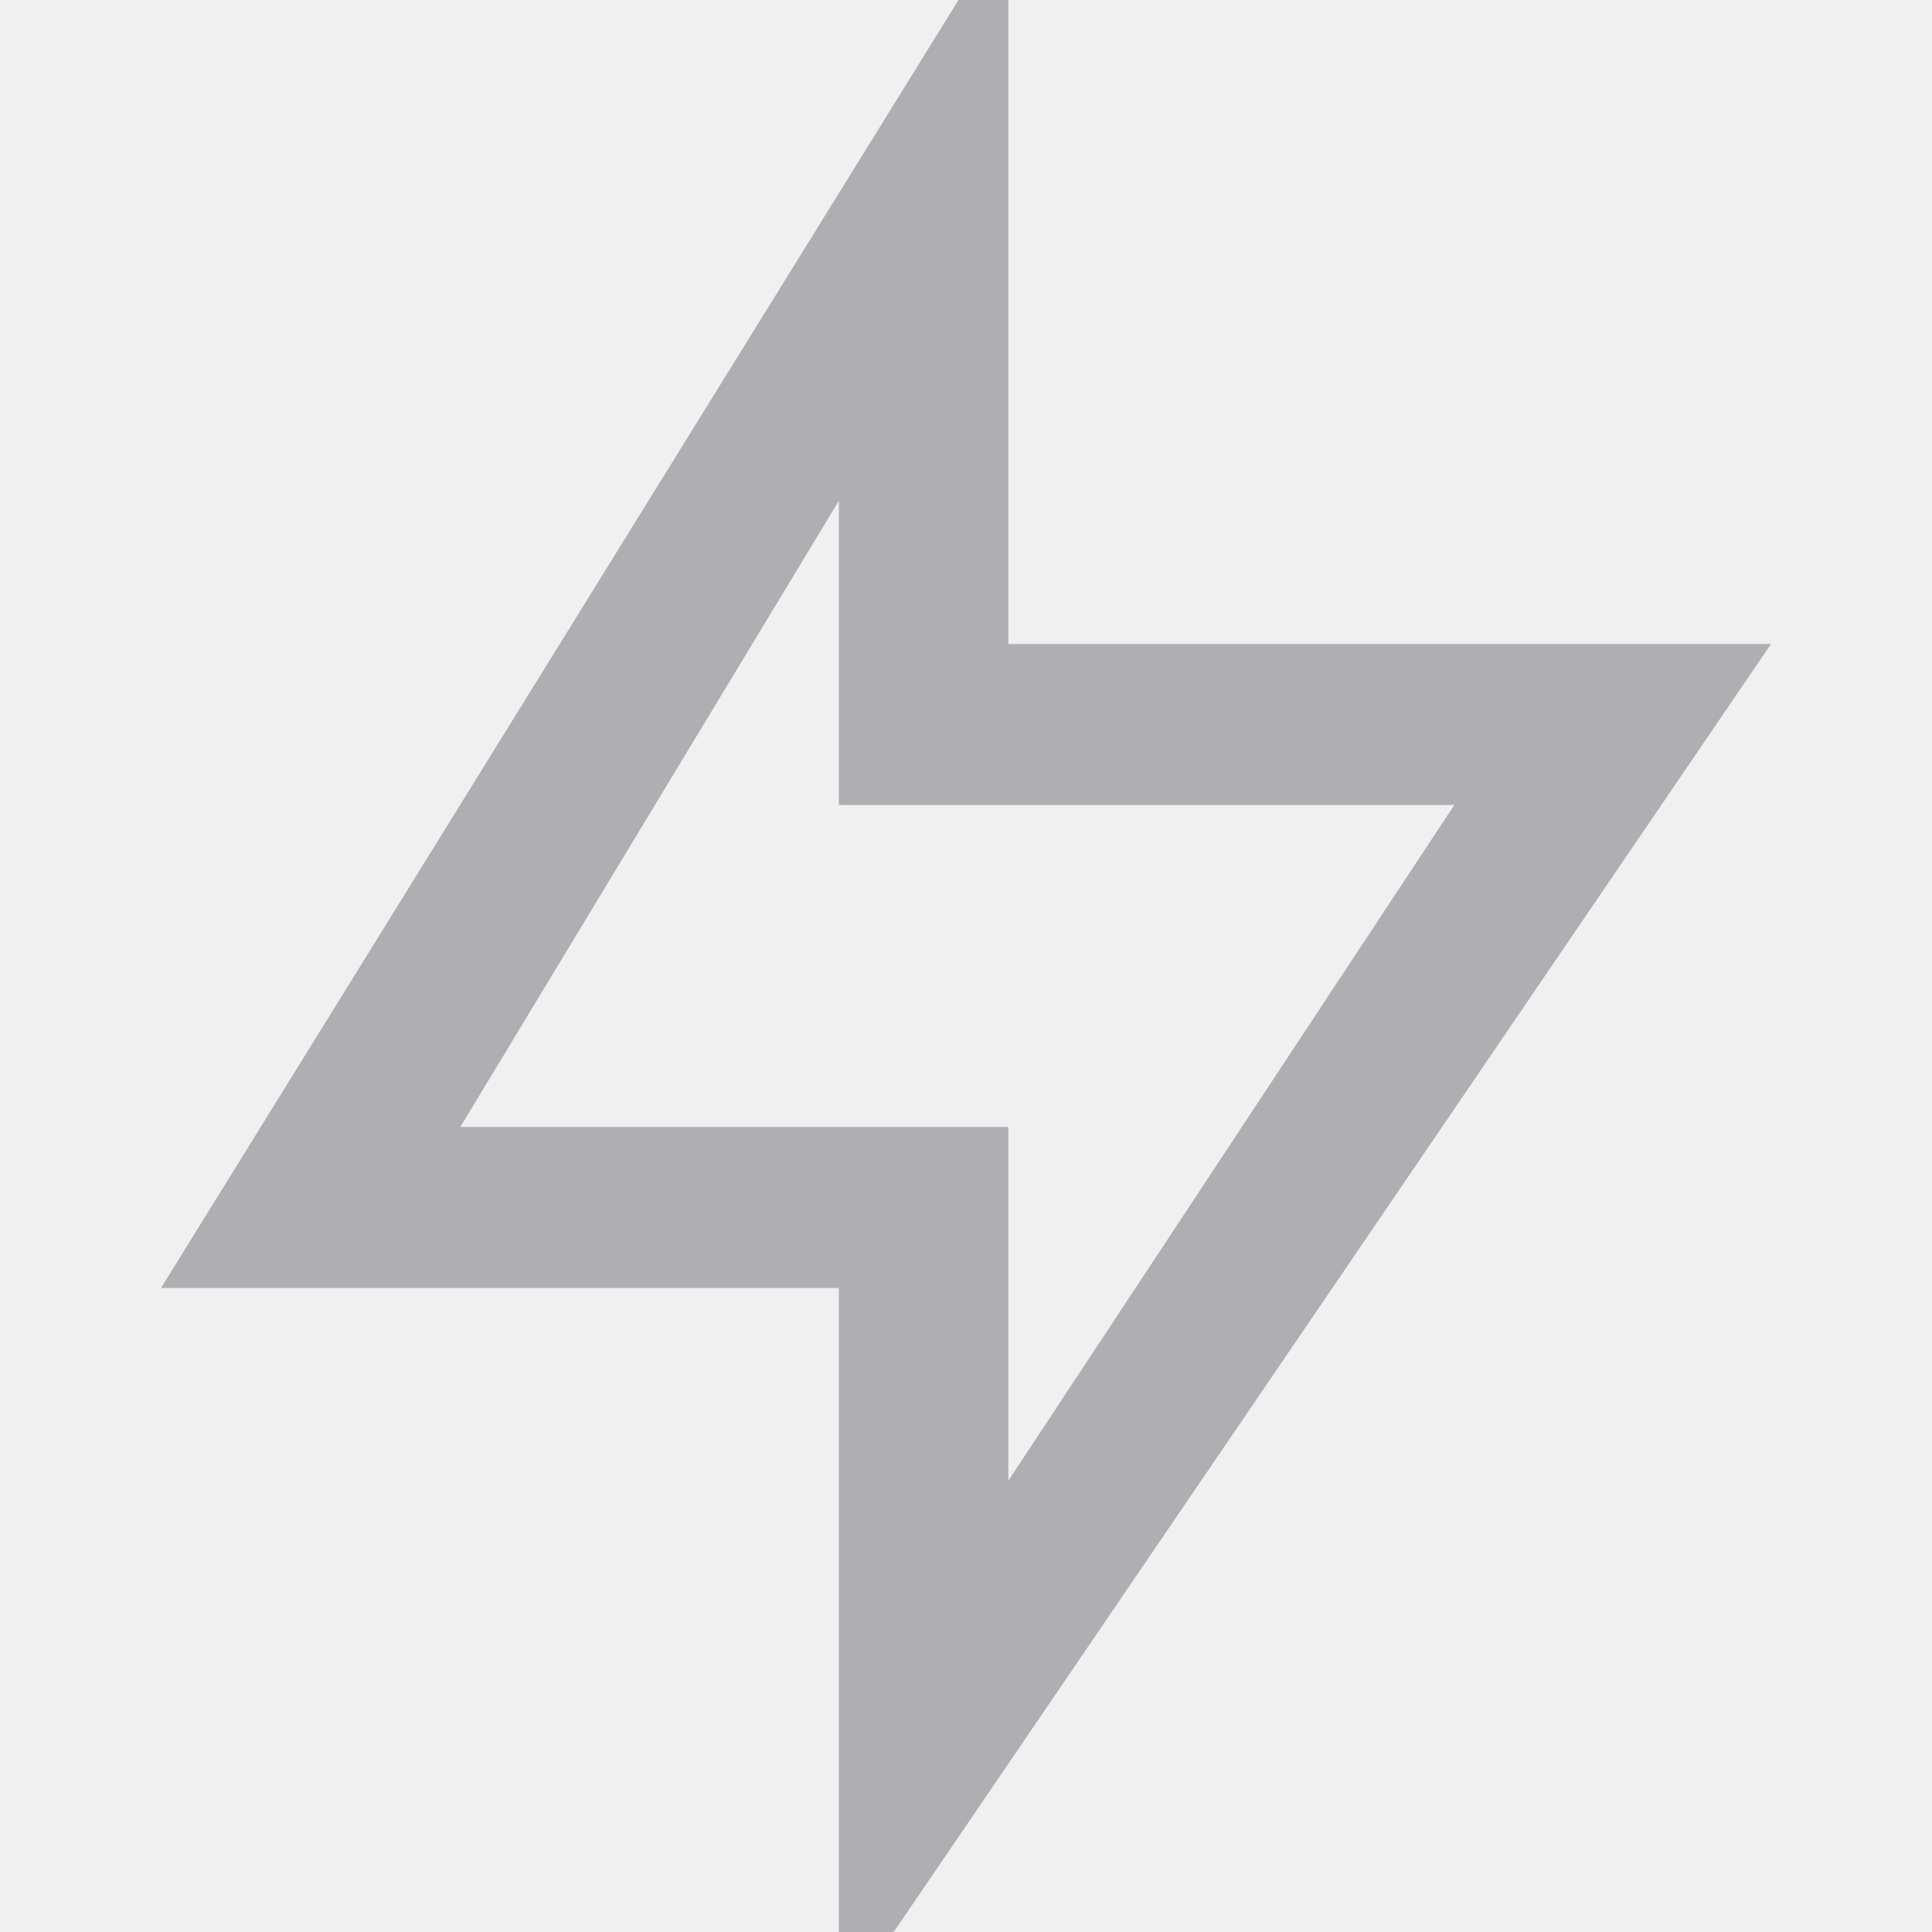
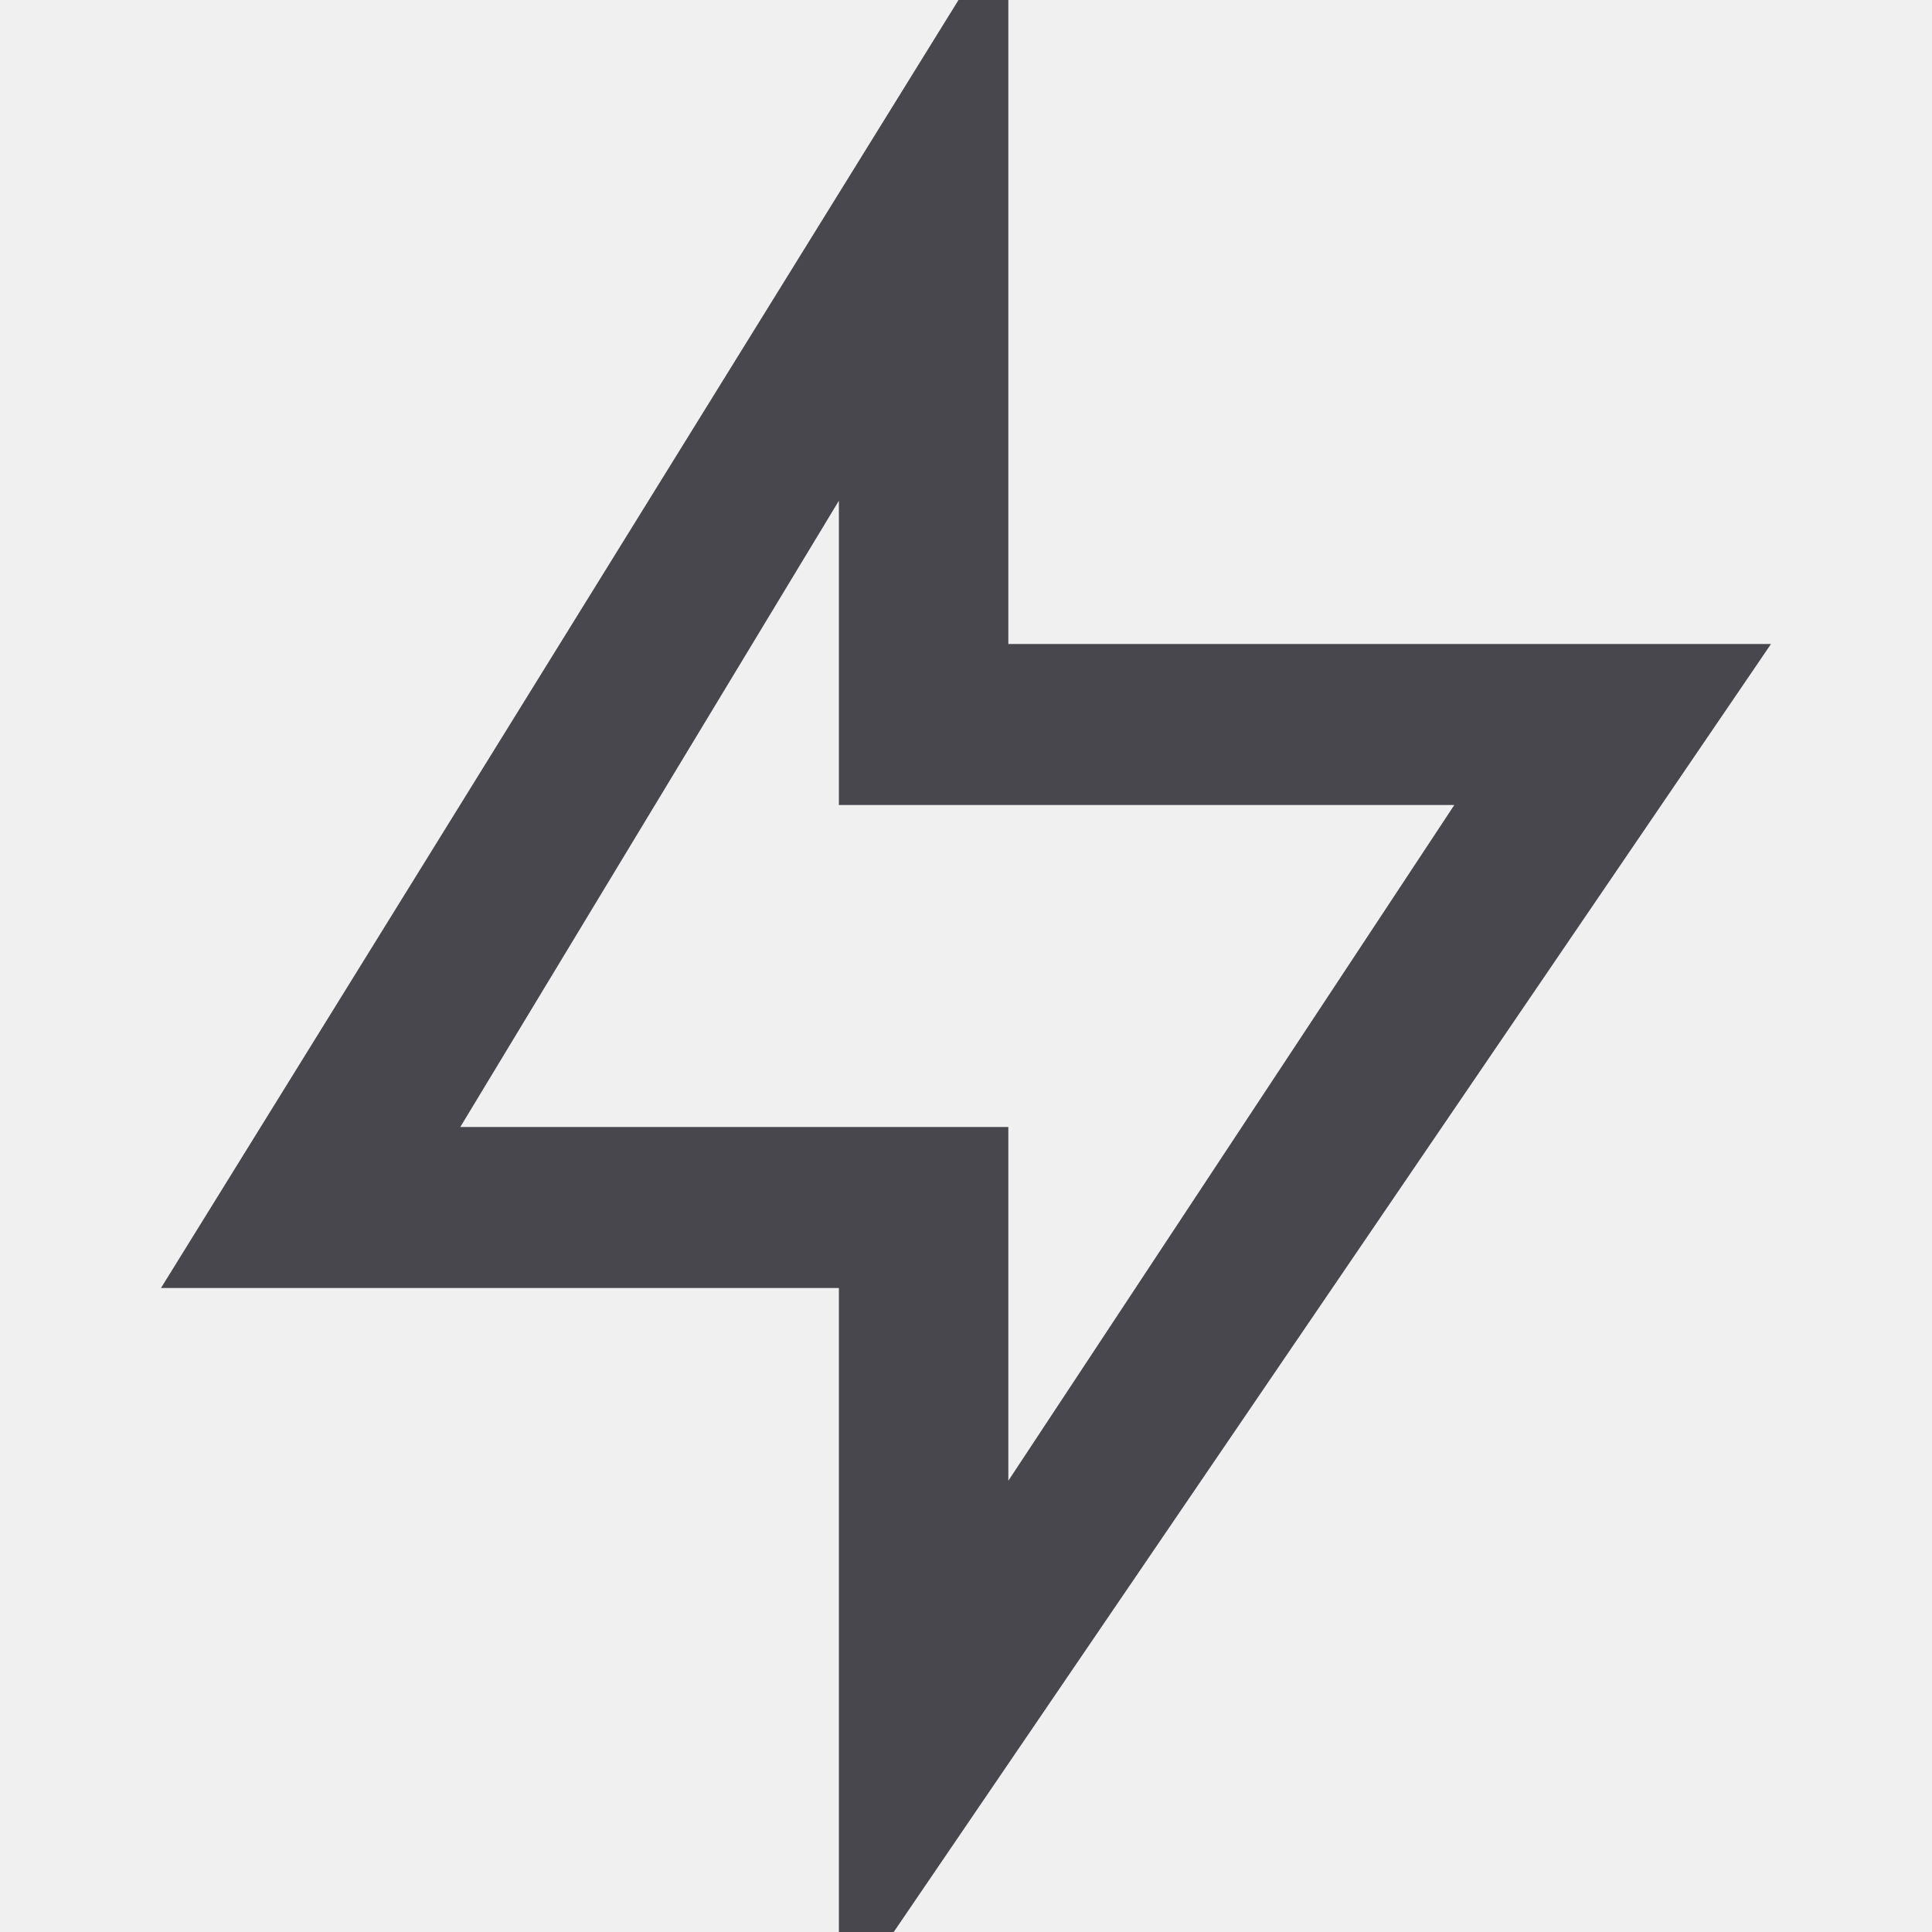
<svg xmlns="http://www.w3.org/2000/svg" width="24" height="24" viewBox="0 0 24 24" fill="none">
  <g clip-path="url(#clip0)">
-     <path d="M12.526 8H22L10.421 25V16H2L12.526 -1V8ZM10.421 10V6.22L5.718 14H12.526V18.394L18.066 10H10.421Z" fill="#AEAEB3" />
+     <path d="M12.526 8H22L10.421 25V16H2L12.526 -1V8ZM10.421 10V6.22L5.718 14H12.526V18.394L18.066 10H10.421Z" fill="#47474D" />
  </g>
  <defs>
    <clipPath id="clip0">
      <rect width="24" height="24" fill="white" />
    </clipPath>
  </defs>
</svg>
